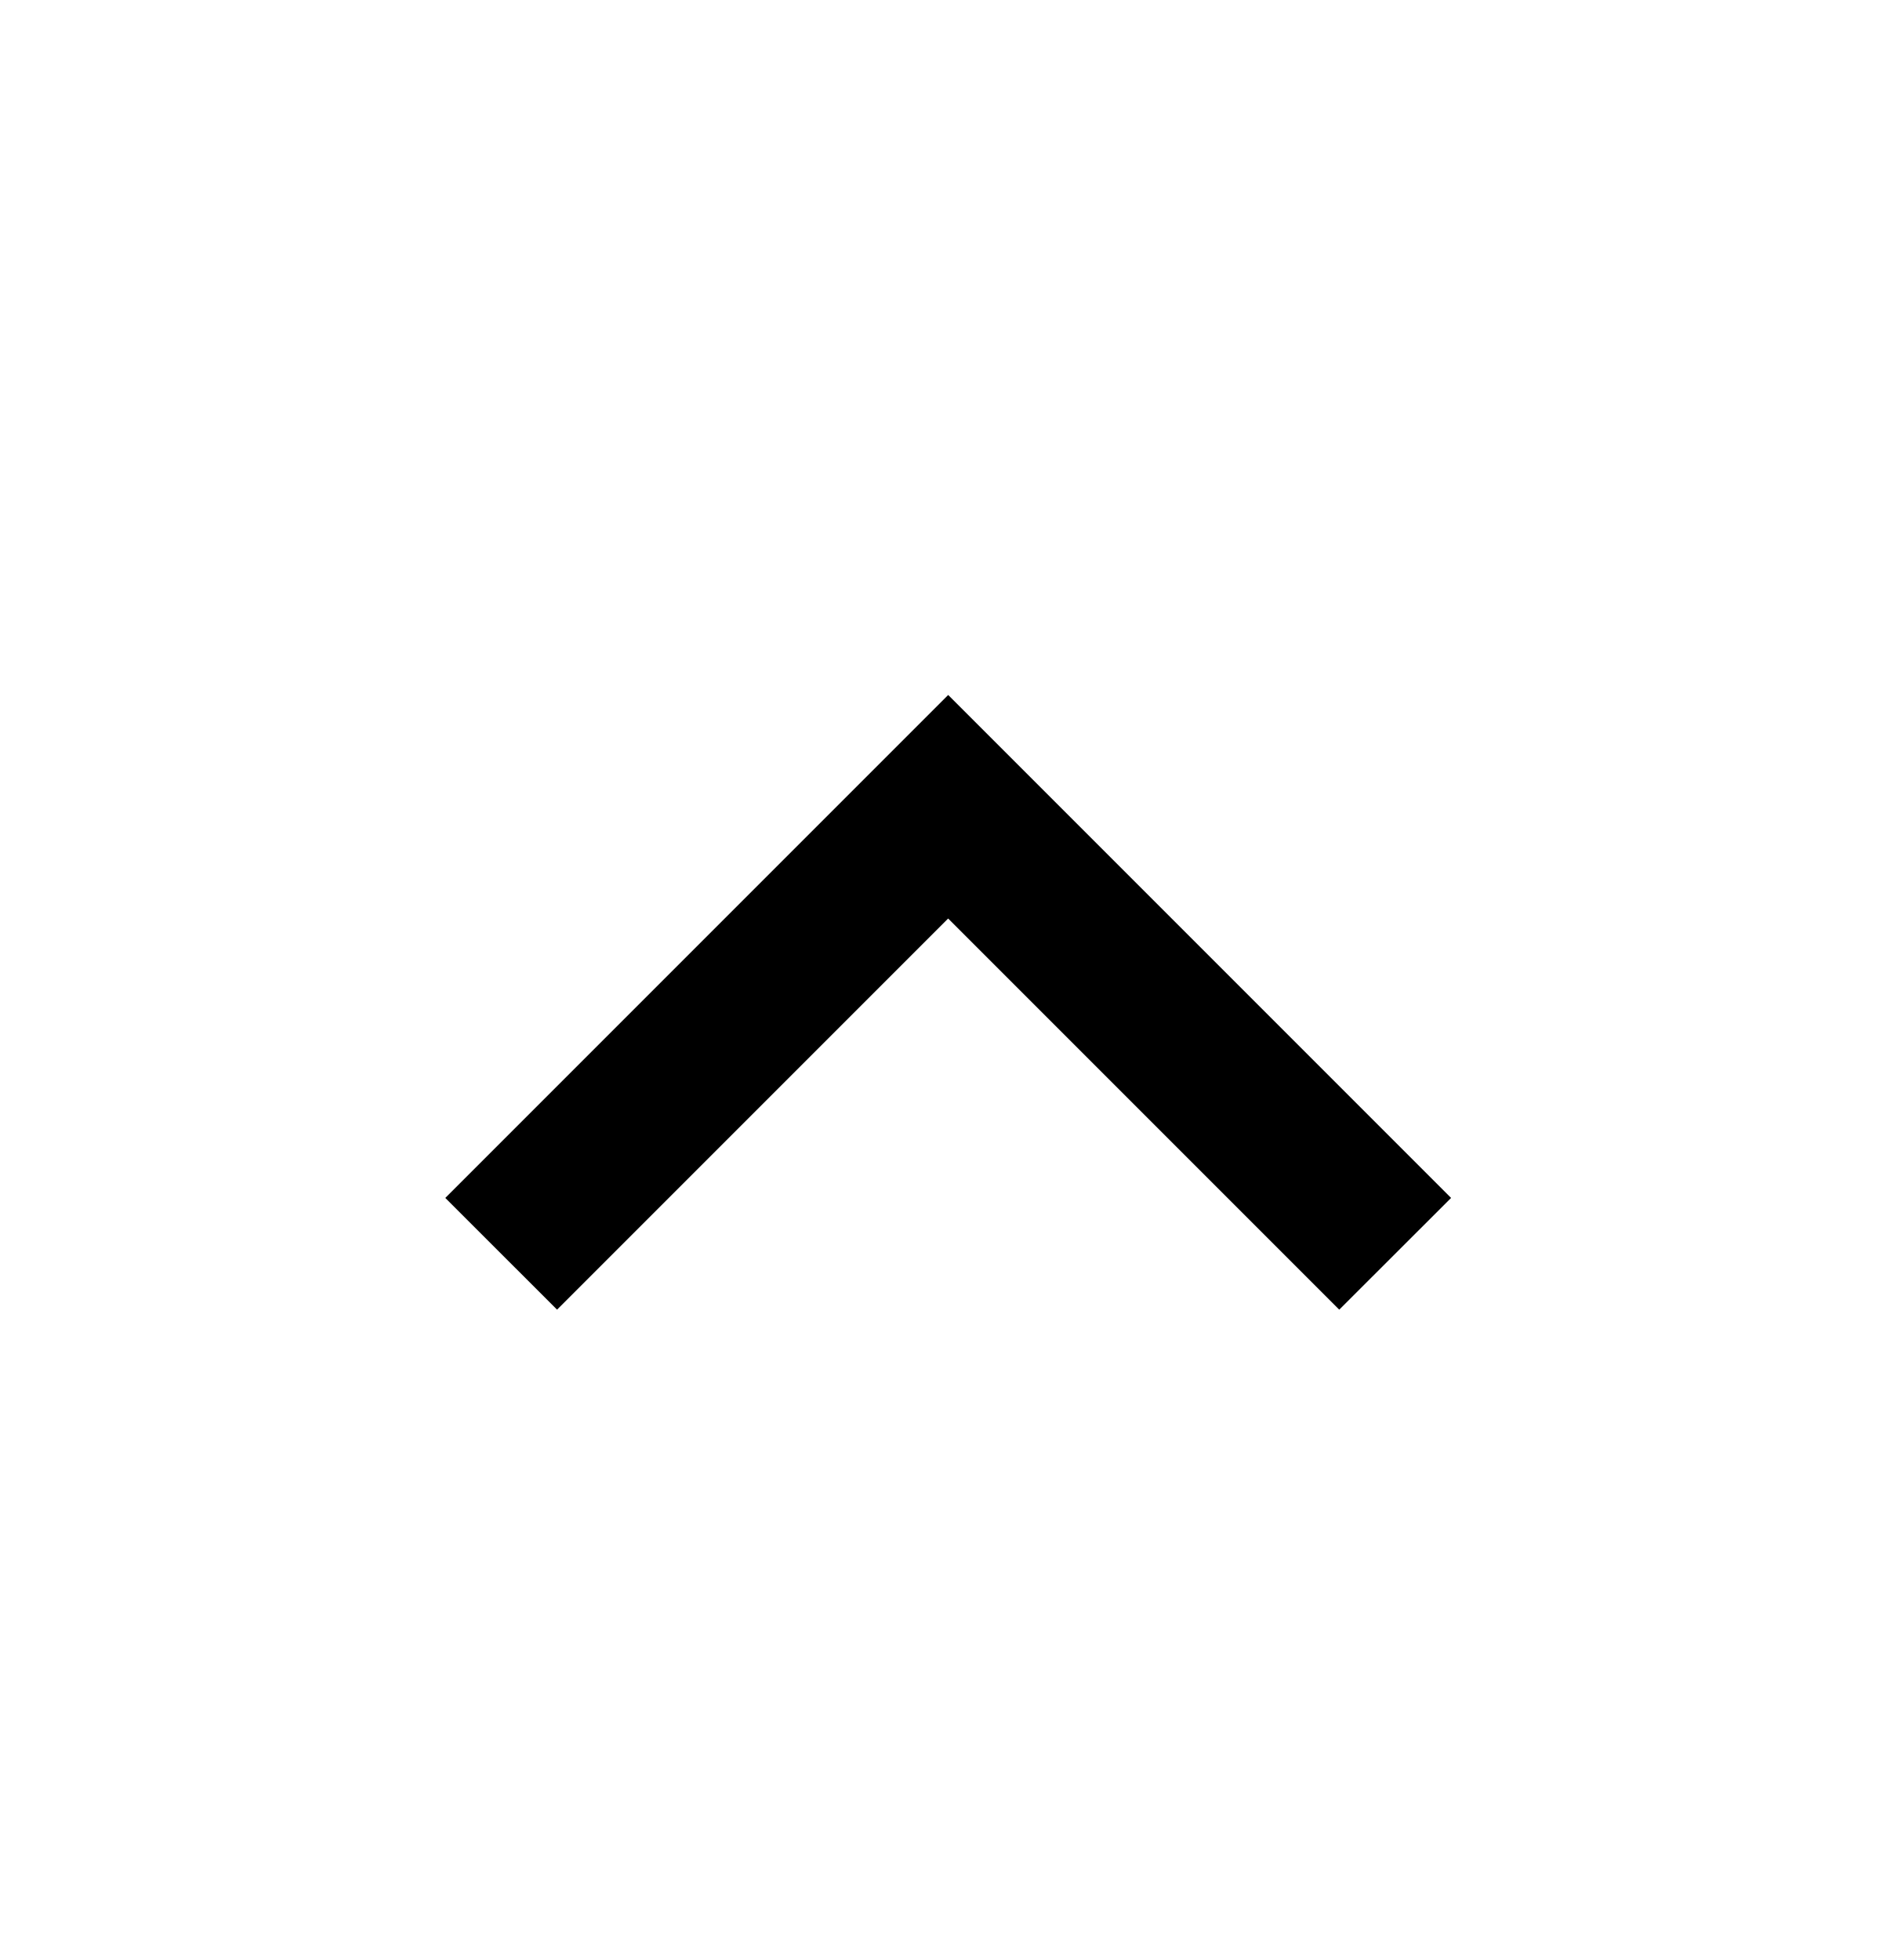
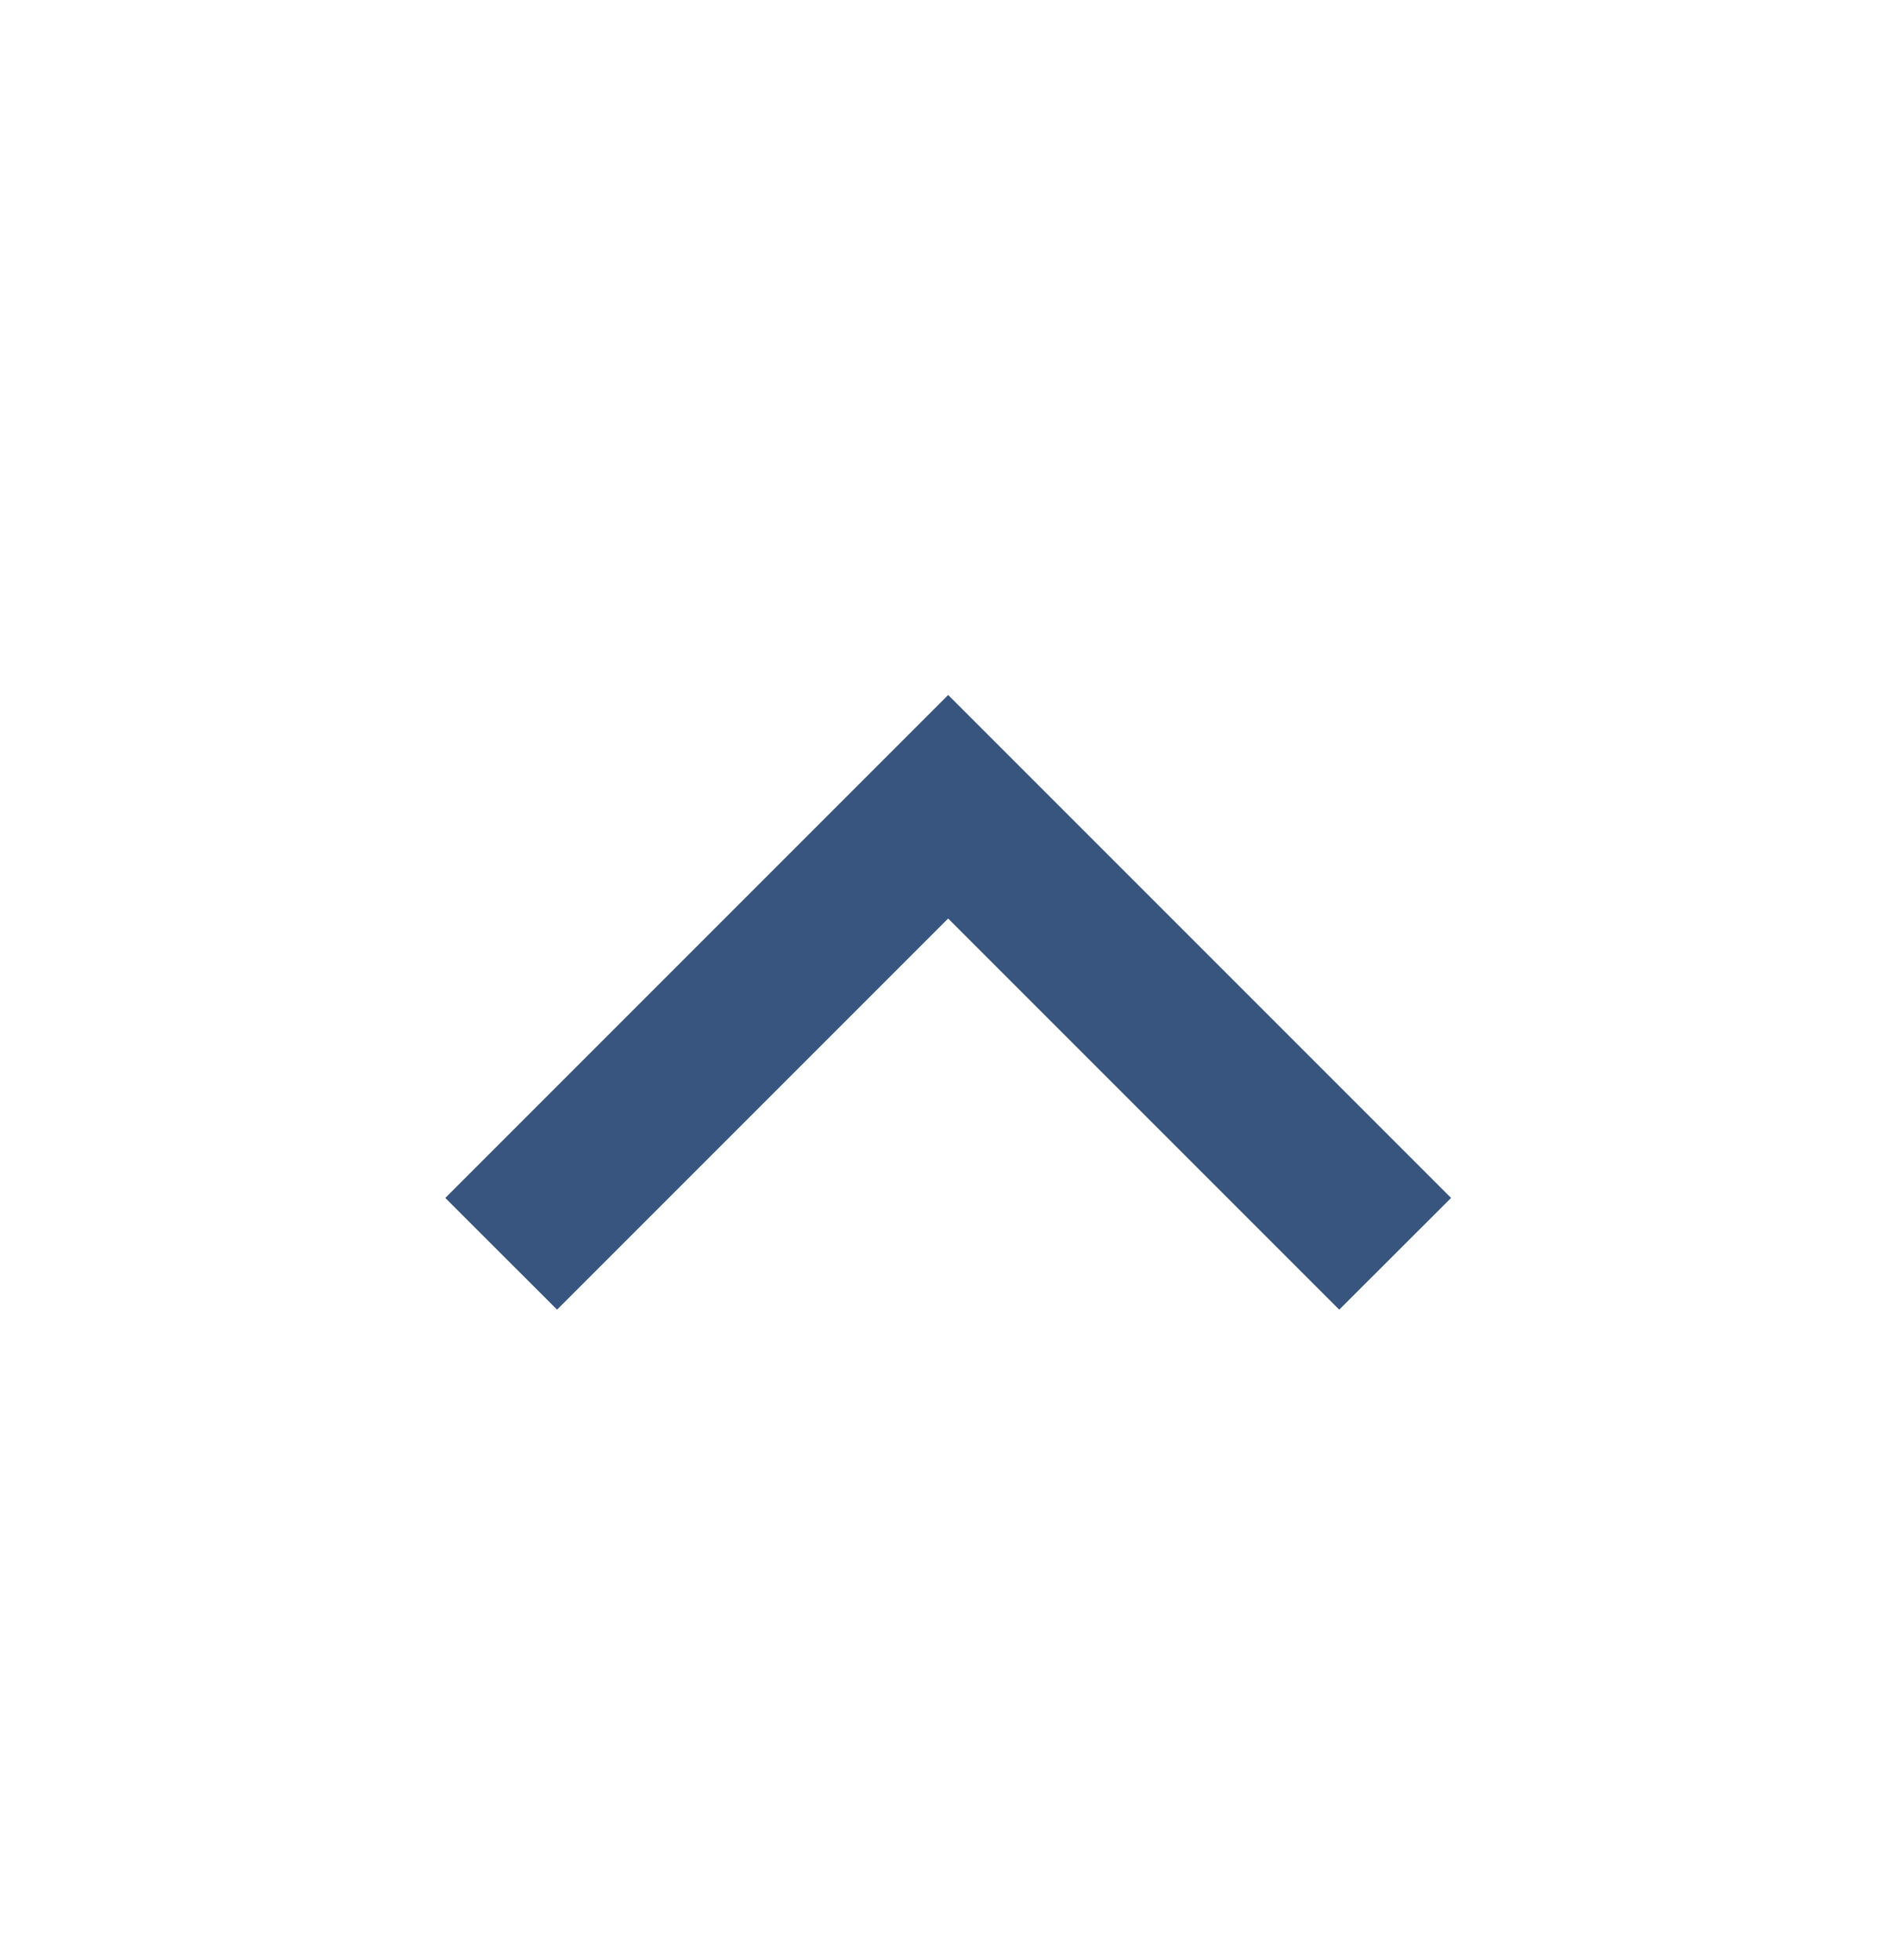
<svg xmlns="http://www.w3.org/2000/svg" width="30" height="31" viewBox="0 0 30 31" fill="none">
-   <path d="M14.999 14.527L8.812 20.714L7.044 18.947L14.999 10.992L22.954 18.947L21.185 20.714L14.998 14.527H14.999Z" fill="#000000" />
+   <path d="M14.999 14.527L8.812 20.714L7.044 18.947L14.999 10.992L22.954 18.947L21.185 20.714L14.998 14.527H14.999Z" fill="#37557F" />
</svg>
